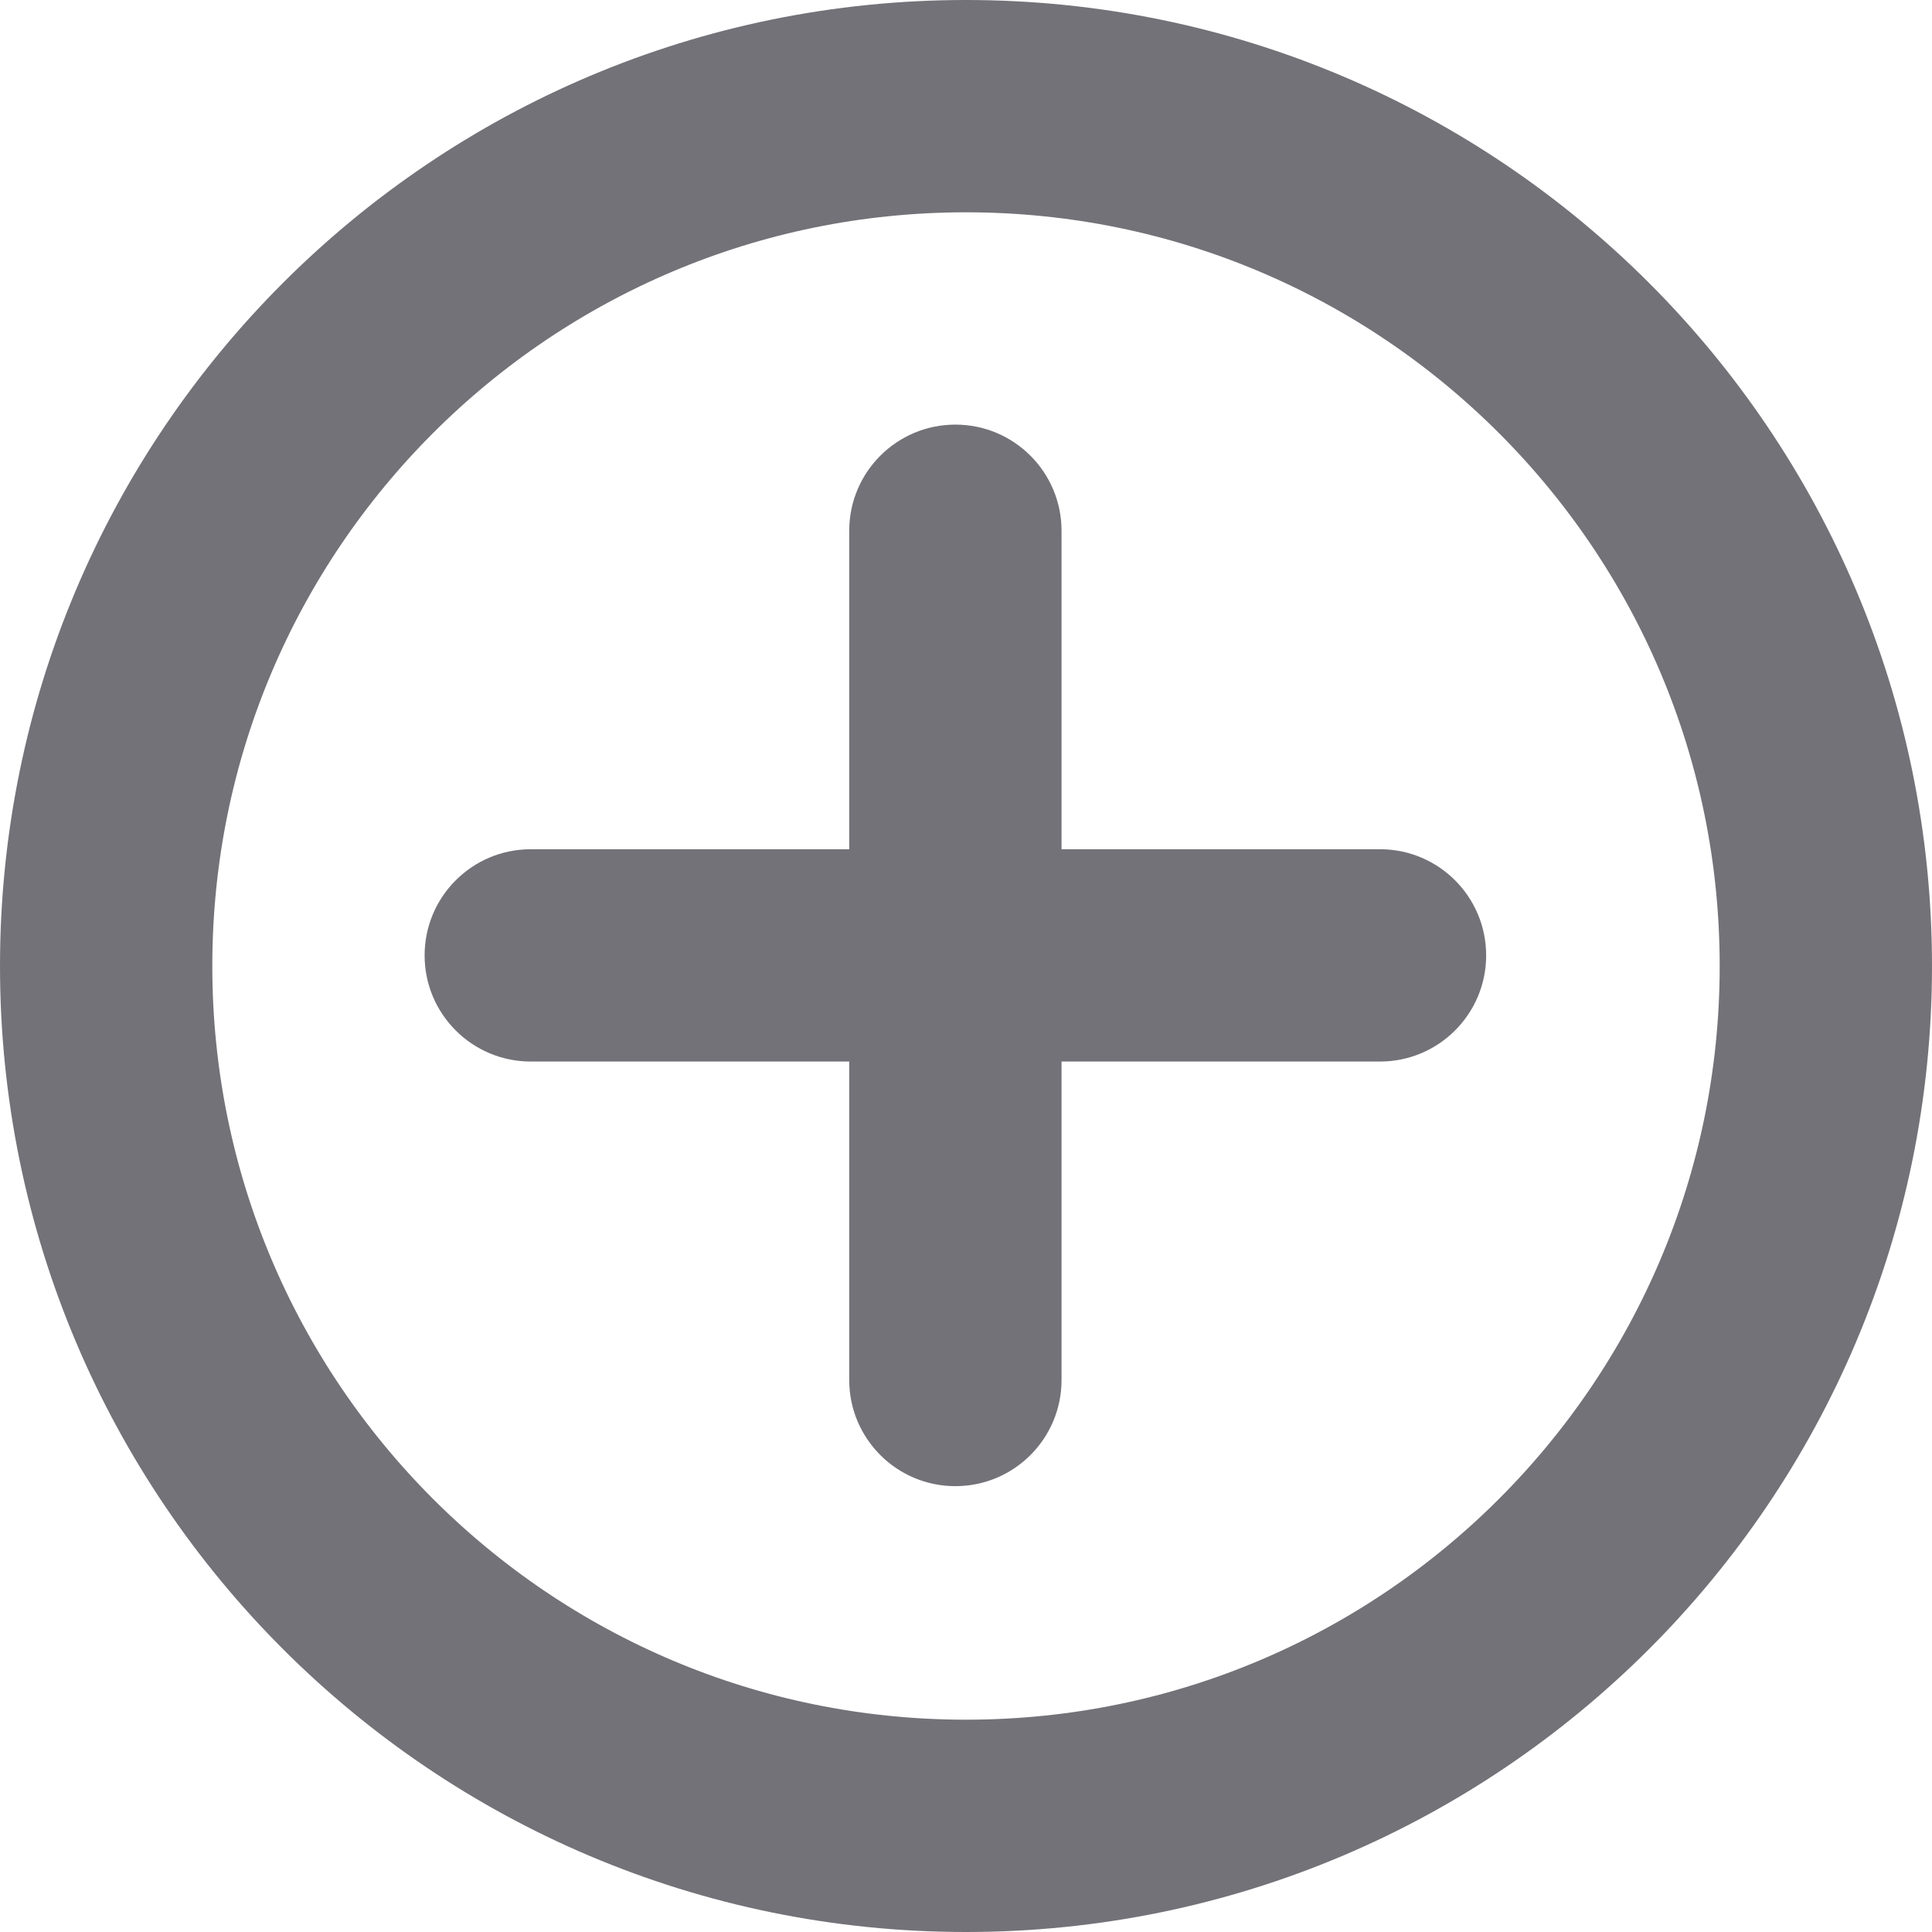
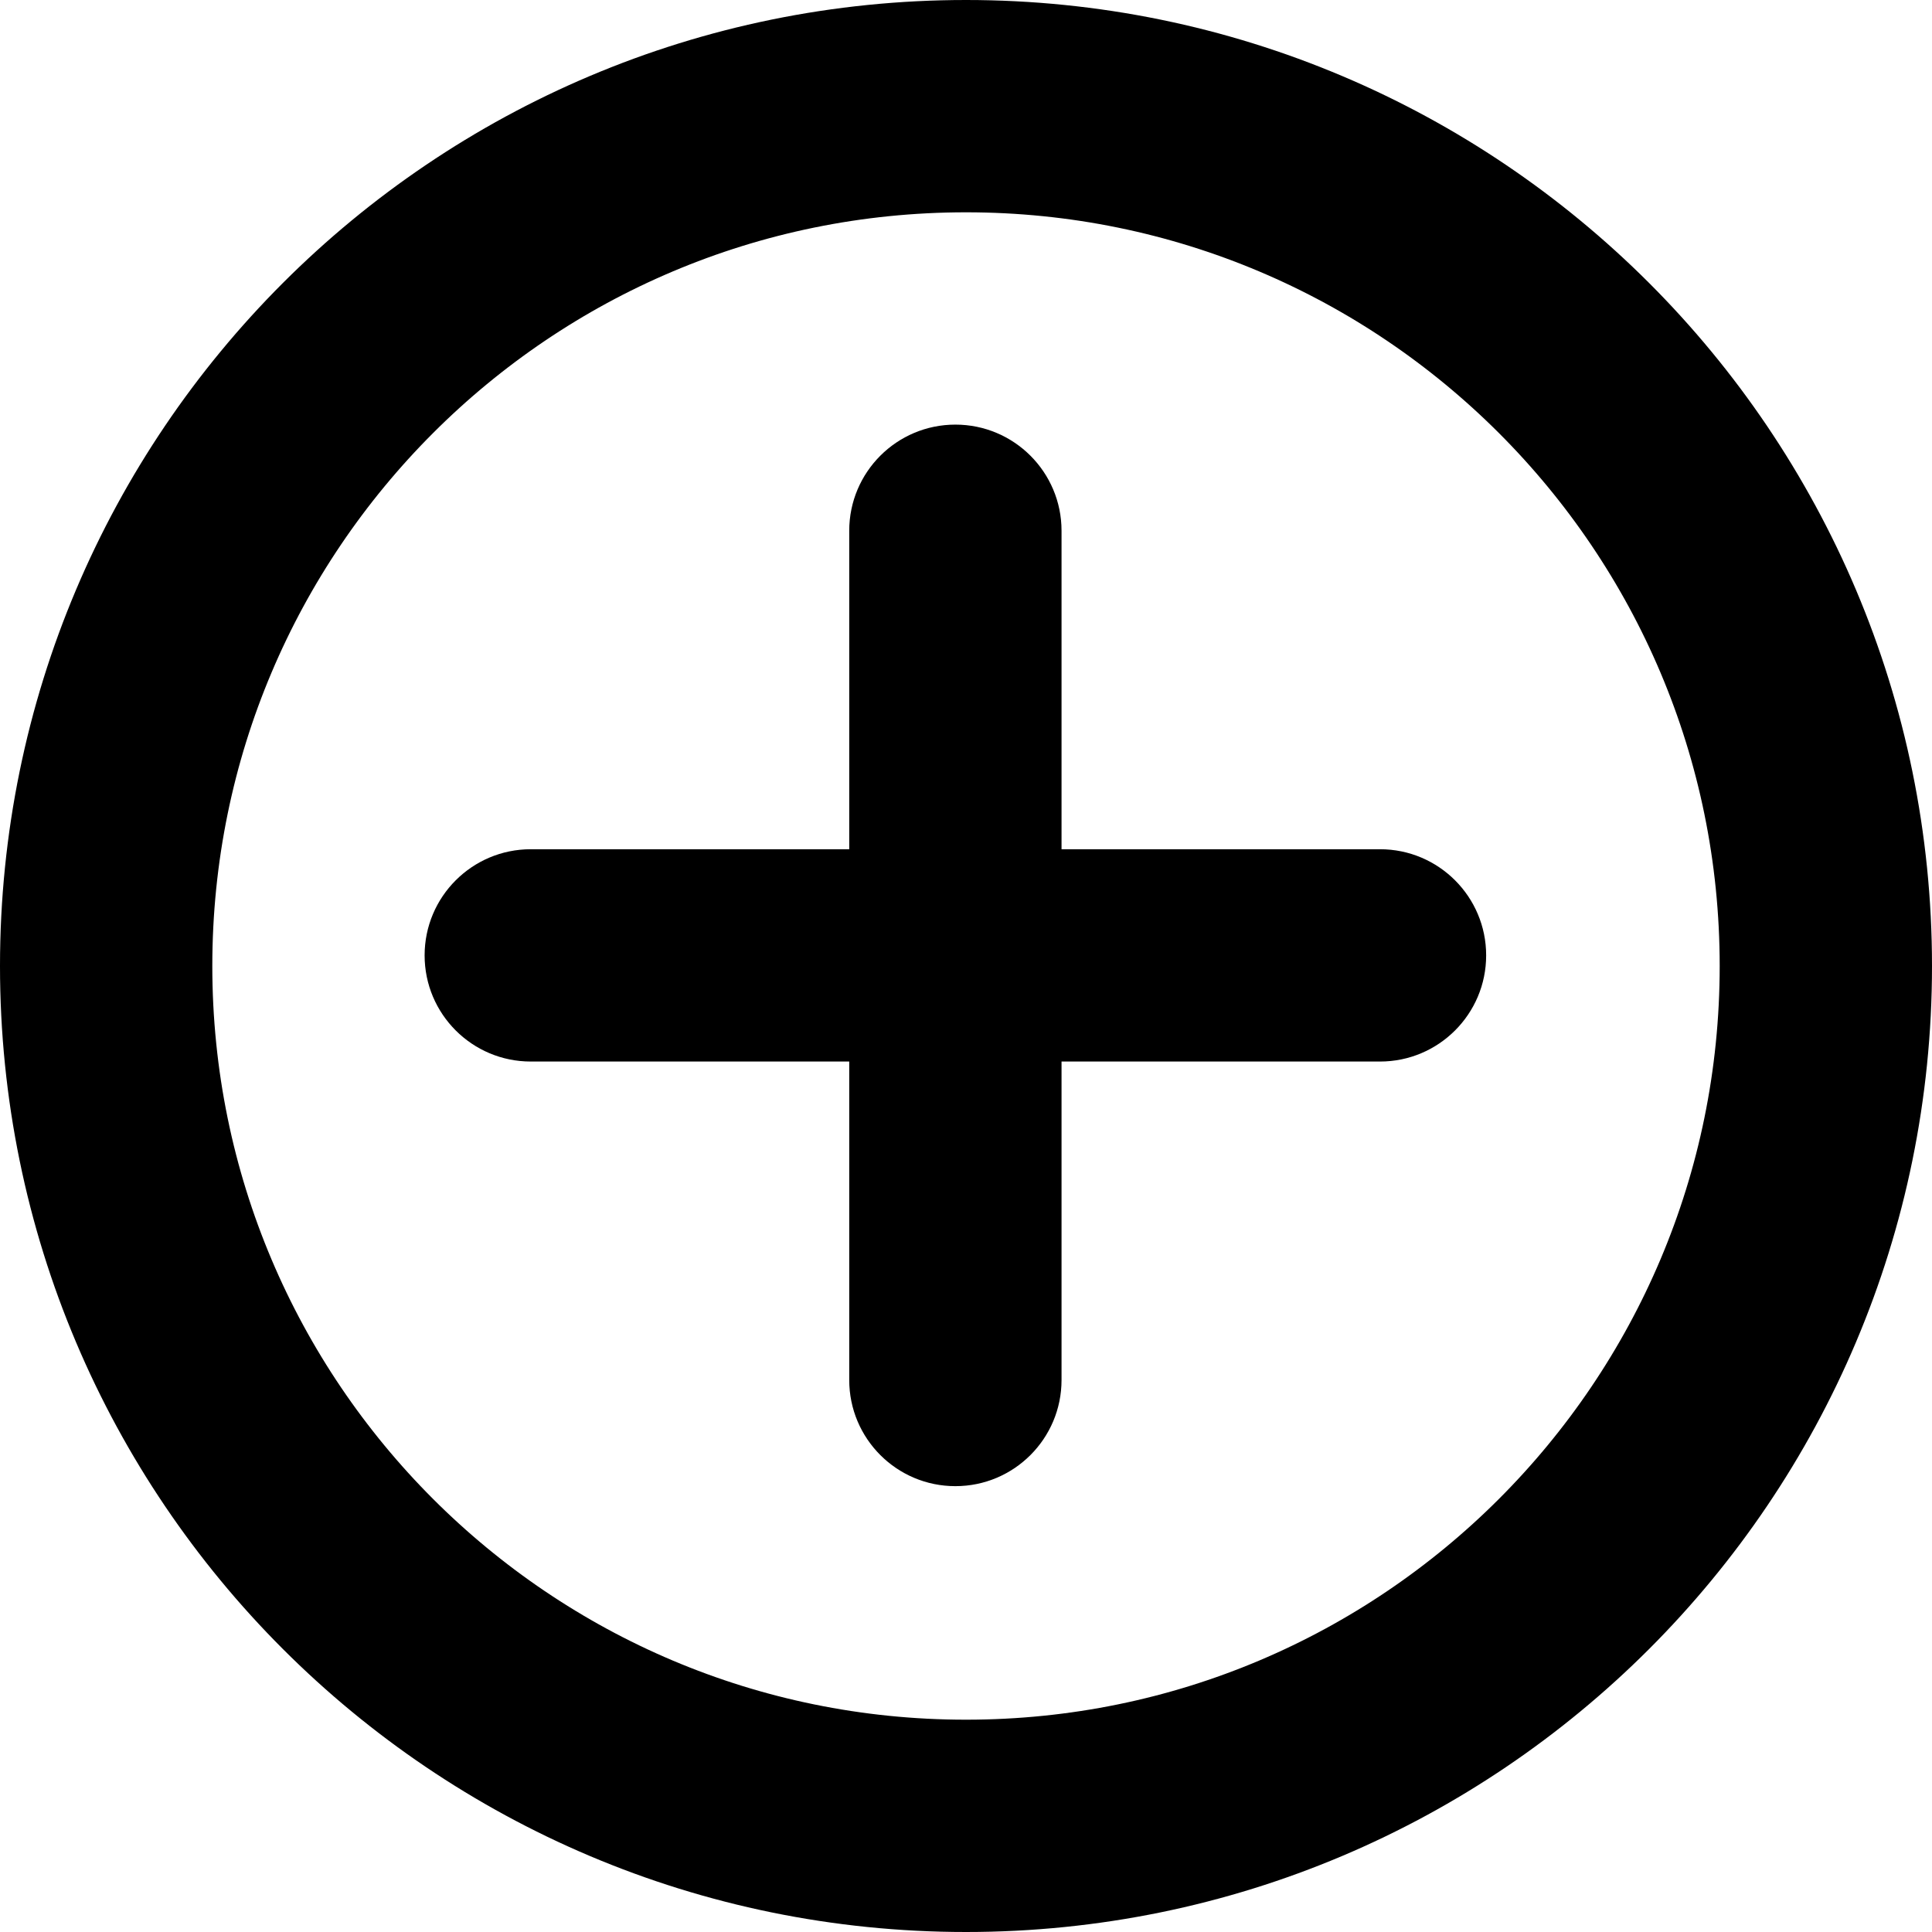
<svg xmlns="http://www.w3.org/2000/svg" width="18.2" height="18.2" viewBox="0 0 18.2 18.2">
  <g id="Group_1465" data-name="Group 1465" transform="translate(-17 -705)">
    <g id="Group_1089" data-name="Group 1089" transform="translate(17 705)">
-       <g id="Ellipse_1" data-name="Ellipse 1" fill="none" stroke="#727278" stroke-width="2">
+       <g id="Ellipse_1" data-name="Ellipse 1" fill="none" stroke="currentColor" stroke-width="2">
        <circle cx="9.1" cy="9.1" r="9.1" stroke="none" />
        <circle cx="9.1" cy="9.1" r="8.1" fill="none" />
      </g>
-       <path id="Union_3" data-name="Union 3" d="M4,9V6H1A1,1,0,0,1,1,4H4V1A1,1,0,0,1,6,1V4H9A1,1,0,0,1,9,6H6V9A1,1,0,0,1,4,9Z" transform="translate(4 4)" fill="#727278" />
+       <path id="Union_3" data-name="Union 3" d="M4,9V6H1A1,1,0,0,1,1,4H4V1A1,1,0,0,1,6,1V4H9A1,1,0,0,1,9,6H6V9A1,1,0,0,1,4,9Z" transform="translate(4 4)" fill="currentColor" />
    </g>
  </g>
</svg>
